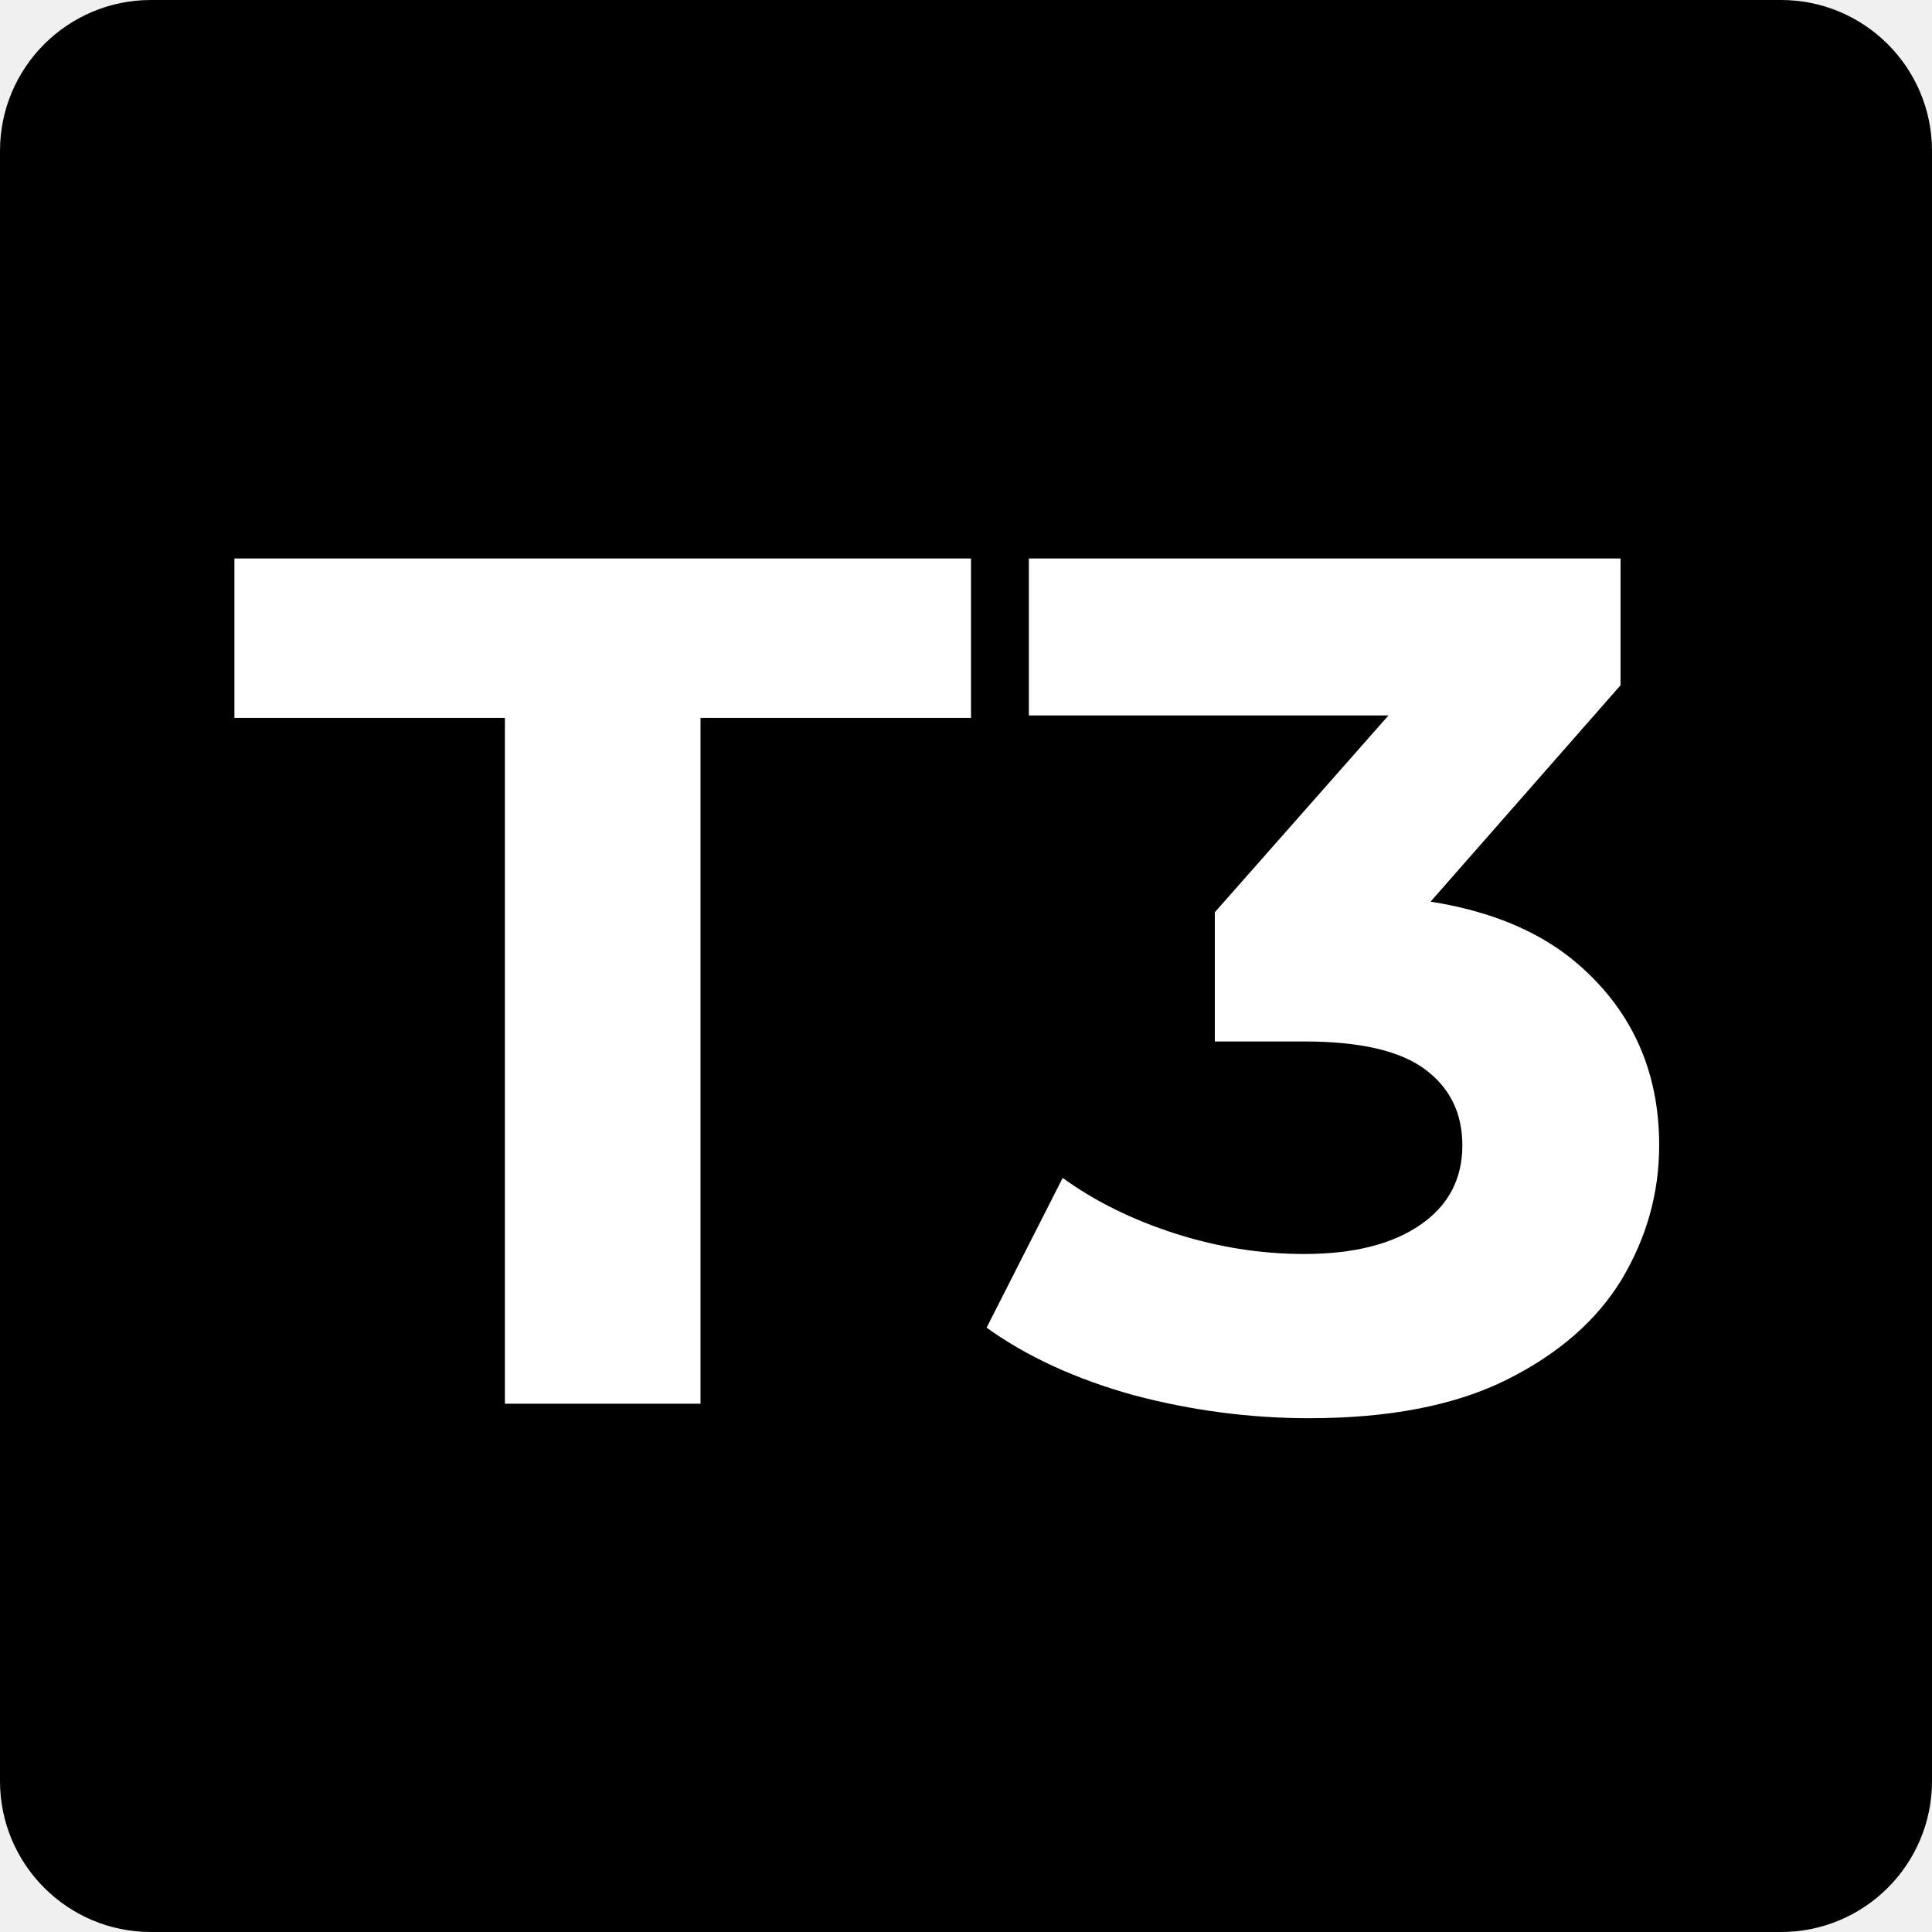
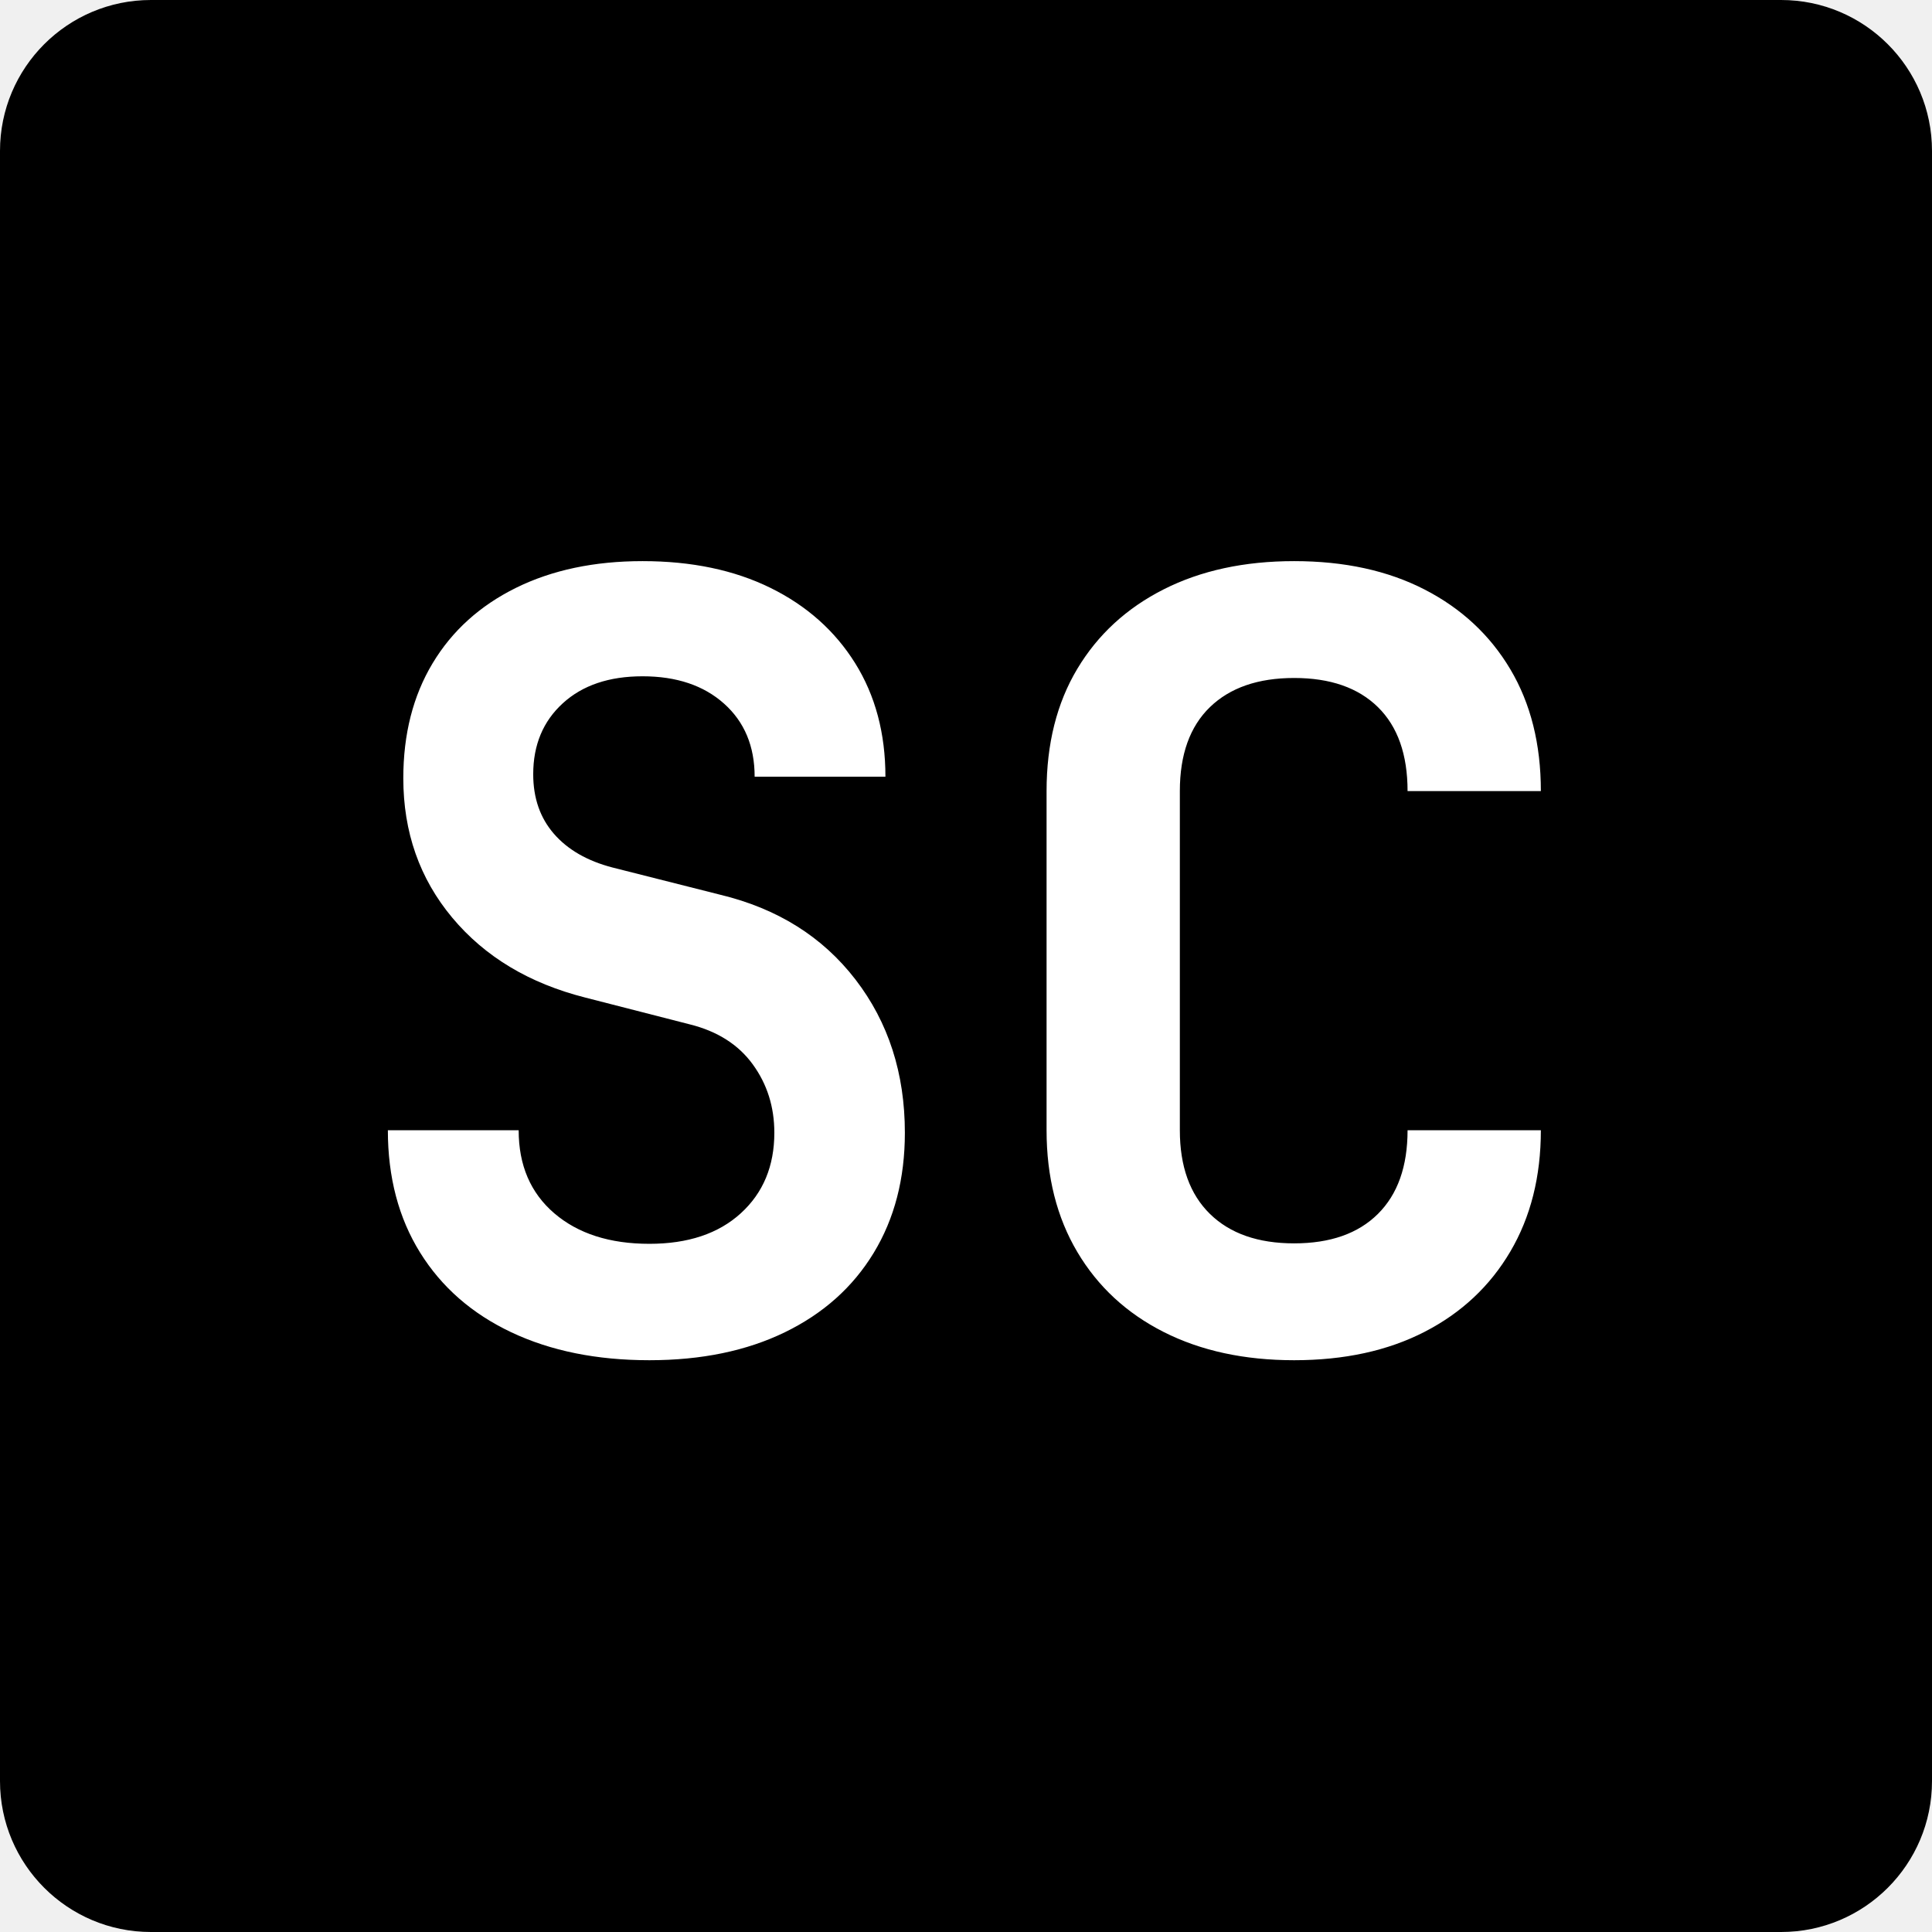
<svg xmlns="http://www.w3.org/2000/svg" width="128" height="128" viewBox="0 0 128 128" fill="none">
  <path d="M0 10C0 4.477 4.477 0 10 0H118C123.523 0 128 4.477 128 10V118C128 123.523 123.523 128 118 128H10C4.477 128 0 123.523 0 118V10Z" fill="black" />
-   <path d="M33.451 93V47.56H15.531V37H64.331V47.56H46.411V93H33.451ZM86.725 93.96C82.832 93.96 78.965 93.453 75.125 92.44C71.285 91.373 68.032 89.88 65.365 87.96L70.405 78.04C72.539 79.587 75.019 80.813 77.845 81.72C80.672 82.627 83.525 83.08 86.405 83.08C89.659 83.08 92.219 82.44 94.085 81.16C95.952 79.88 96.885 78.12 96.885 75.88C96.885 73.747 96.059 72.067 94.405 70.84C92.752 69.613 90.085 69 86.405 69H80.485V60.44L96.085 42.76L97.525 47.4H68.165V37H107.365V45.4L91.845 63.08L85.285 59.32H89.045C95.925 59.32 101.125 60.867 104.645 63.96C108.165 67.053 109.925 71.027 109.925 75.88C109.925 79.027 109.099 81.987 107.445 84.76C105.792 87.48 103.259 89.693 99.845 91.4C96.432 93.107 92.059 93.96 86.725 93.96Z" fill="white" />
+   <path d="M 85.741 90.118 C 82.443 90.118 79.563 89.495 77.101 88.25 C 74.64 87.005 72.731 85.237 71.374 82.946 C 70.017 80.656 69.338 77.968 69.338 74.882 L 69.338 52.413 C 69.338 49.279 70.017 46.579 71.374 44.312 C 72.731 42.046 74.64 40.289 77.101 39.044 C 79.563 37.799 82.443 37.176 85.741 37.176 C 89.068 37.176 91.95 37.804 94.387 39.059 C 96.825 40.314 98.717 42.075 100.064 44.342 C 101.412 46.609 102.086 49.299 102.086 52.413 L 93.255 52.413 C 93.255 49.99 92.601 48.136 91.292 46.849 C 89.983 45.562 88.132 44.918 85.741 44.918 C 83.35 44.918 81.49 45.562 80.161 46.849 C 78.833 48.136 78.168 49.99 78.168 52.413 L 78.168 74.882 C 78.168 77.276 78.833 79.123 80.161 80.424 C 81.49 81.726 83.35 82.376 85.741 82.376 C 88.132 82.376 89.983 81.726 91.292 80.424 C 92.601 79.123 93.255 77.276 93.255 74.882 L 102.086 74.882 C 102.086 77.948 101.412 80.626 100.064 82.916 C 98.717 85.207 96.825 86.98 94.387 88.235 C 91.95 89.49 89.068 90.118 85.741 90.118 Z M 43.023 90.118 C 39.536 90.118 36.489 89.502 33.881 88.27 C 31.273 87.039 29.257 85.278 27.833 82.987 C 26.409 80.697 25.697 77.995 25.697 74.882 L 34.363 74.882 C 34.363 77.201 35.15 79.035 36.723 80.384 C 38.297 81.732 40.397 82.406 43.023 82.406 C 45.583 82.406 47.602 81.731 49.082 80.381 C 50.562 79.031 51.302 77.253 51.302 75.046 C 51.302 73.333 50.825 71.823 49.87 70.513 C 48.916 69.204 47.527 68.322 45.704 67.868 L 38.778 66.092 C 35.062 65.151 32.124 63.386 29.962 60.798 C 27.8 58.209 26.72 55.13 26.72 51.561 C 26.72 48.639 27.366 46.101 28.659 43.948 C 29.951 41.795 31.793 40.128 34.183 38.947 C 36.574 37.767 39.37 37.176 42.571 37.176 C 45.819 37.176 48.643 37.767 51.043 38.947 C 53.444 40.128 55.313 41.79 56.653 43.933 C 57.992 46.077 58.662 48.586 58.662 51.461 L 49.997 51.461 C 49.997 49.438 49.321 47.823 47.969 46.616 C 46.617 45.409 44.817 44.806 42.571 44.806 C 40.352 44.806 38.59 45.402 37.285 46.596 C 35.979 47.789 35.327 49.355 35.327 51.295 C 35.327 52.875 35.785 54.19 36.7 55.243 C 37.615 56.295 38.908 57.039 40.578 57.474 L 47.716 59.278 C 51.51 60.192 54.497 62.065 56.678 64.897 C 58.859 67.729 59.95 71.112 59.95 75.046 C 59.95 78.086 59.262 80.739 57.885 83.006 C 56.508 85.273 54.549 87.025 52.007 88.262 C 49.466 89.499 46.471 90.118 43.023 90.118 Z" fill="white" />
</svg>
